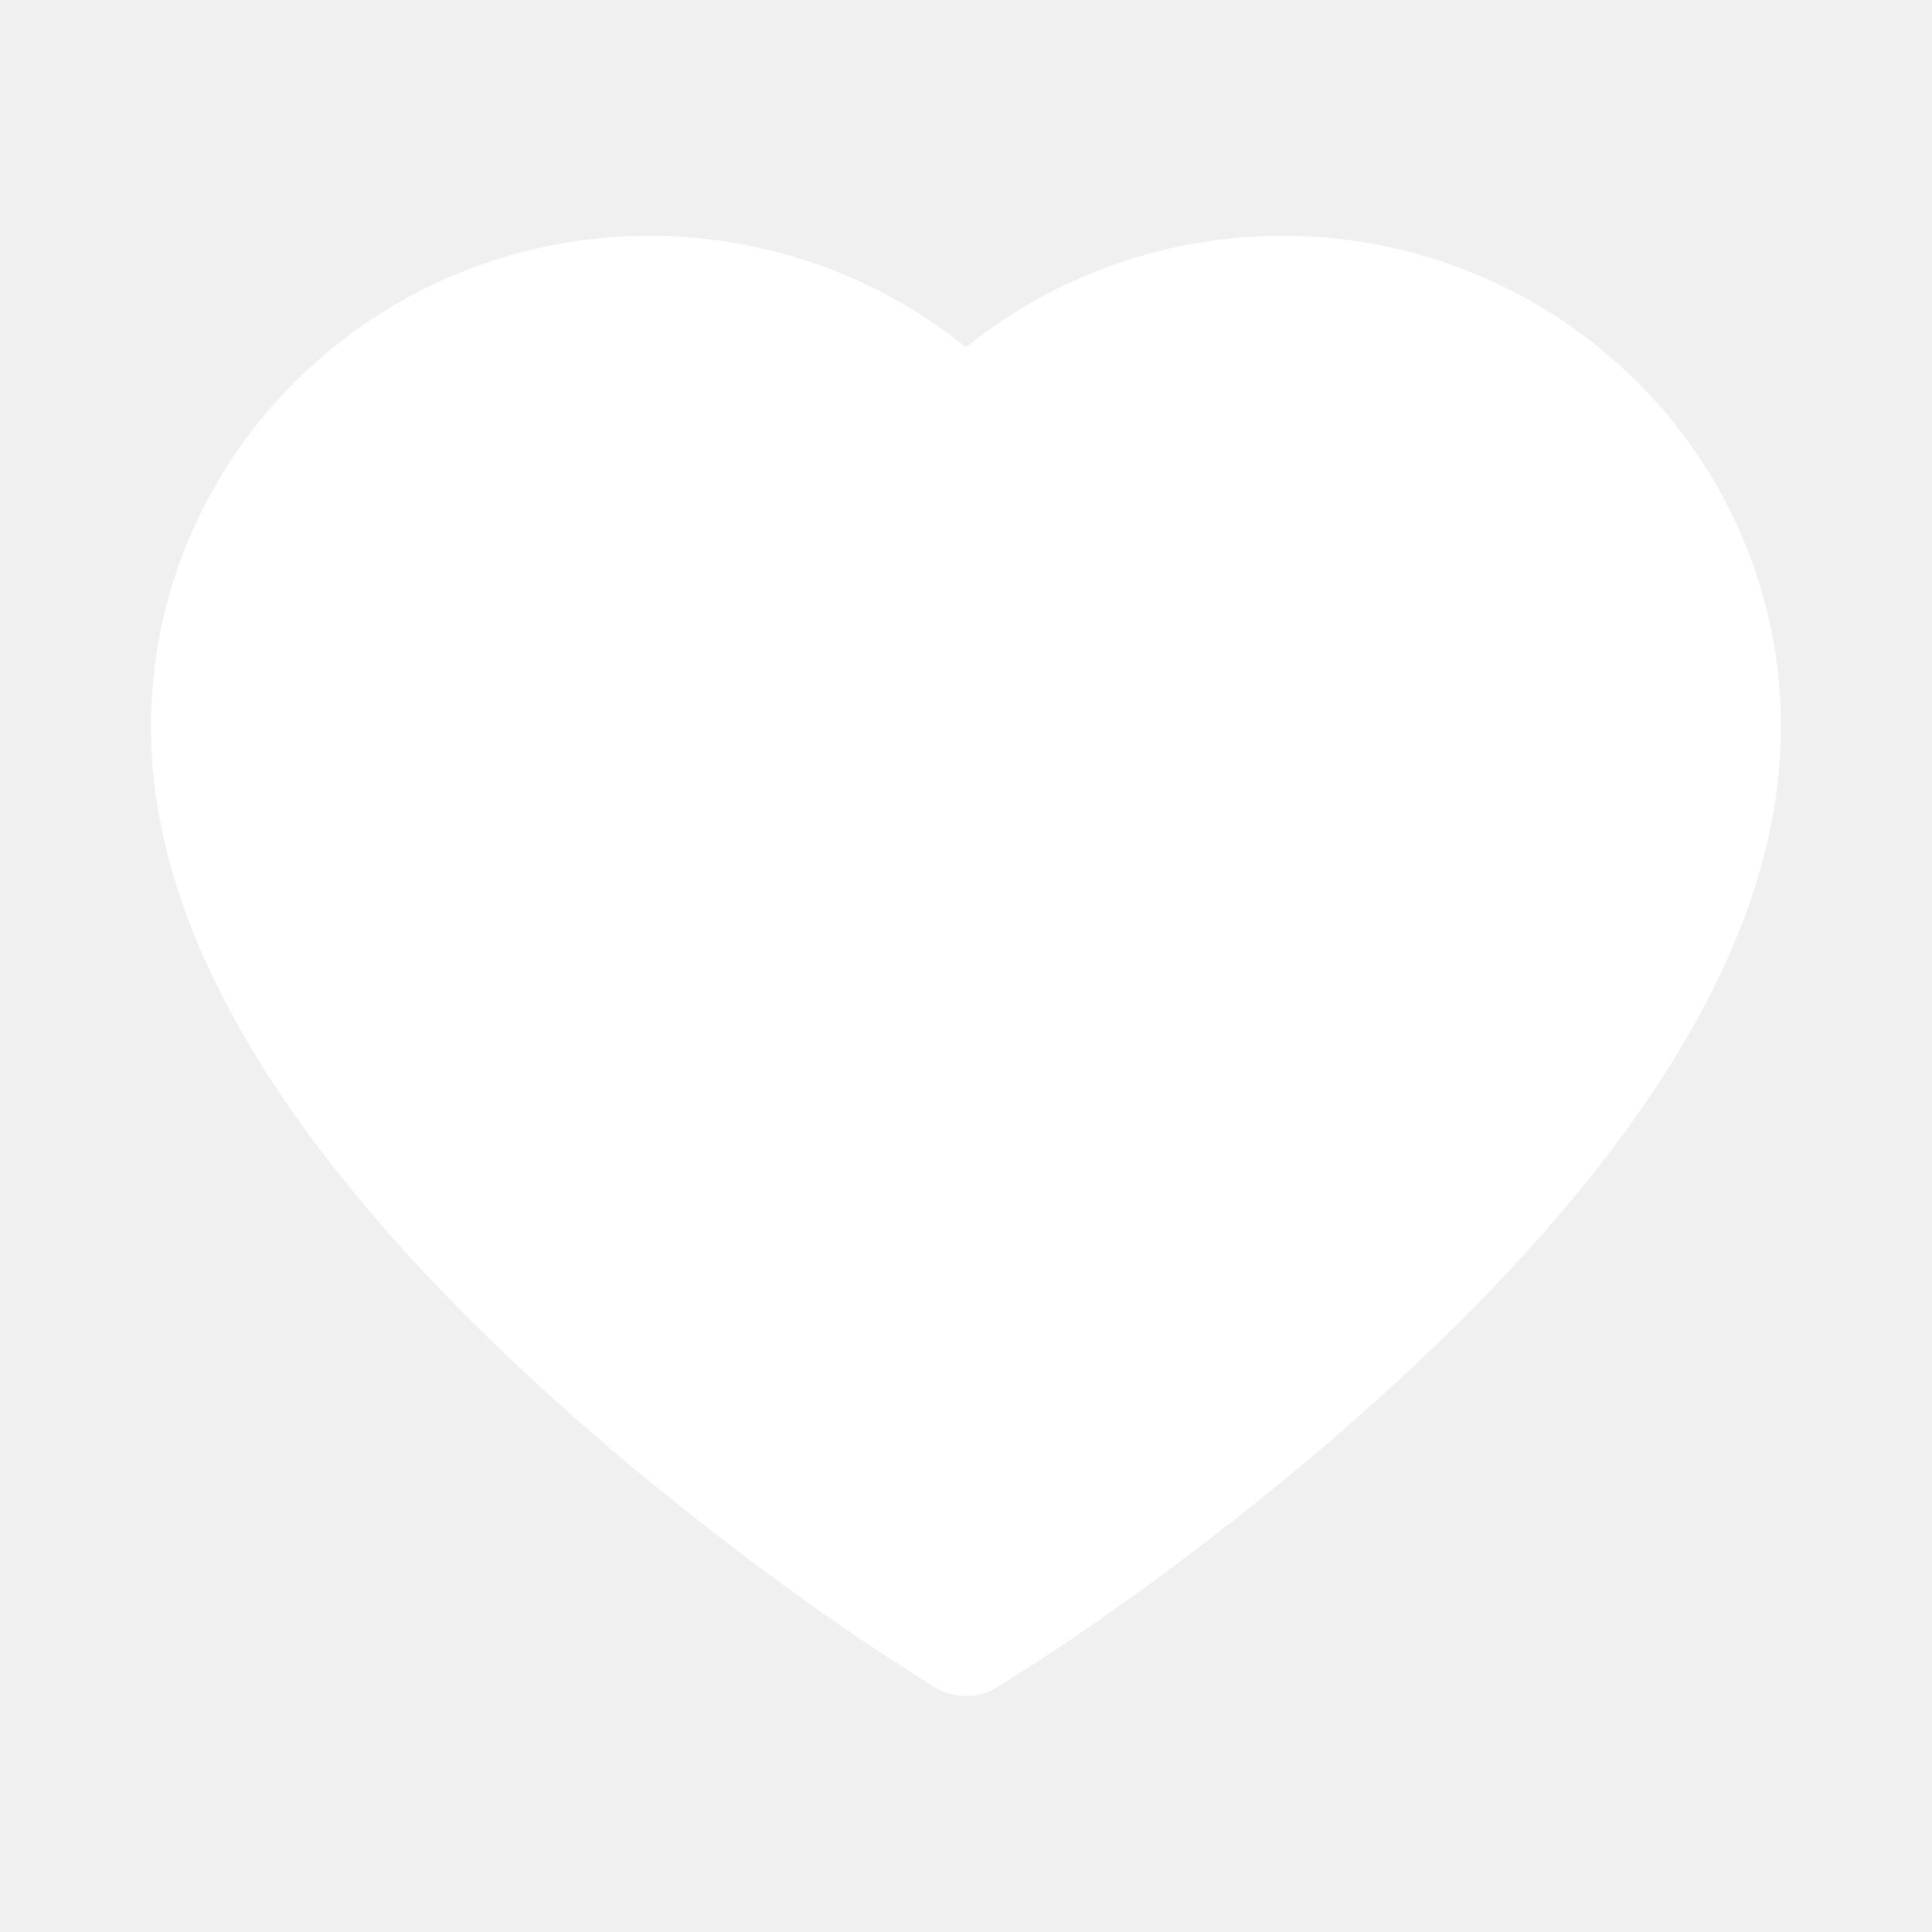
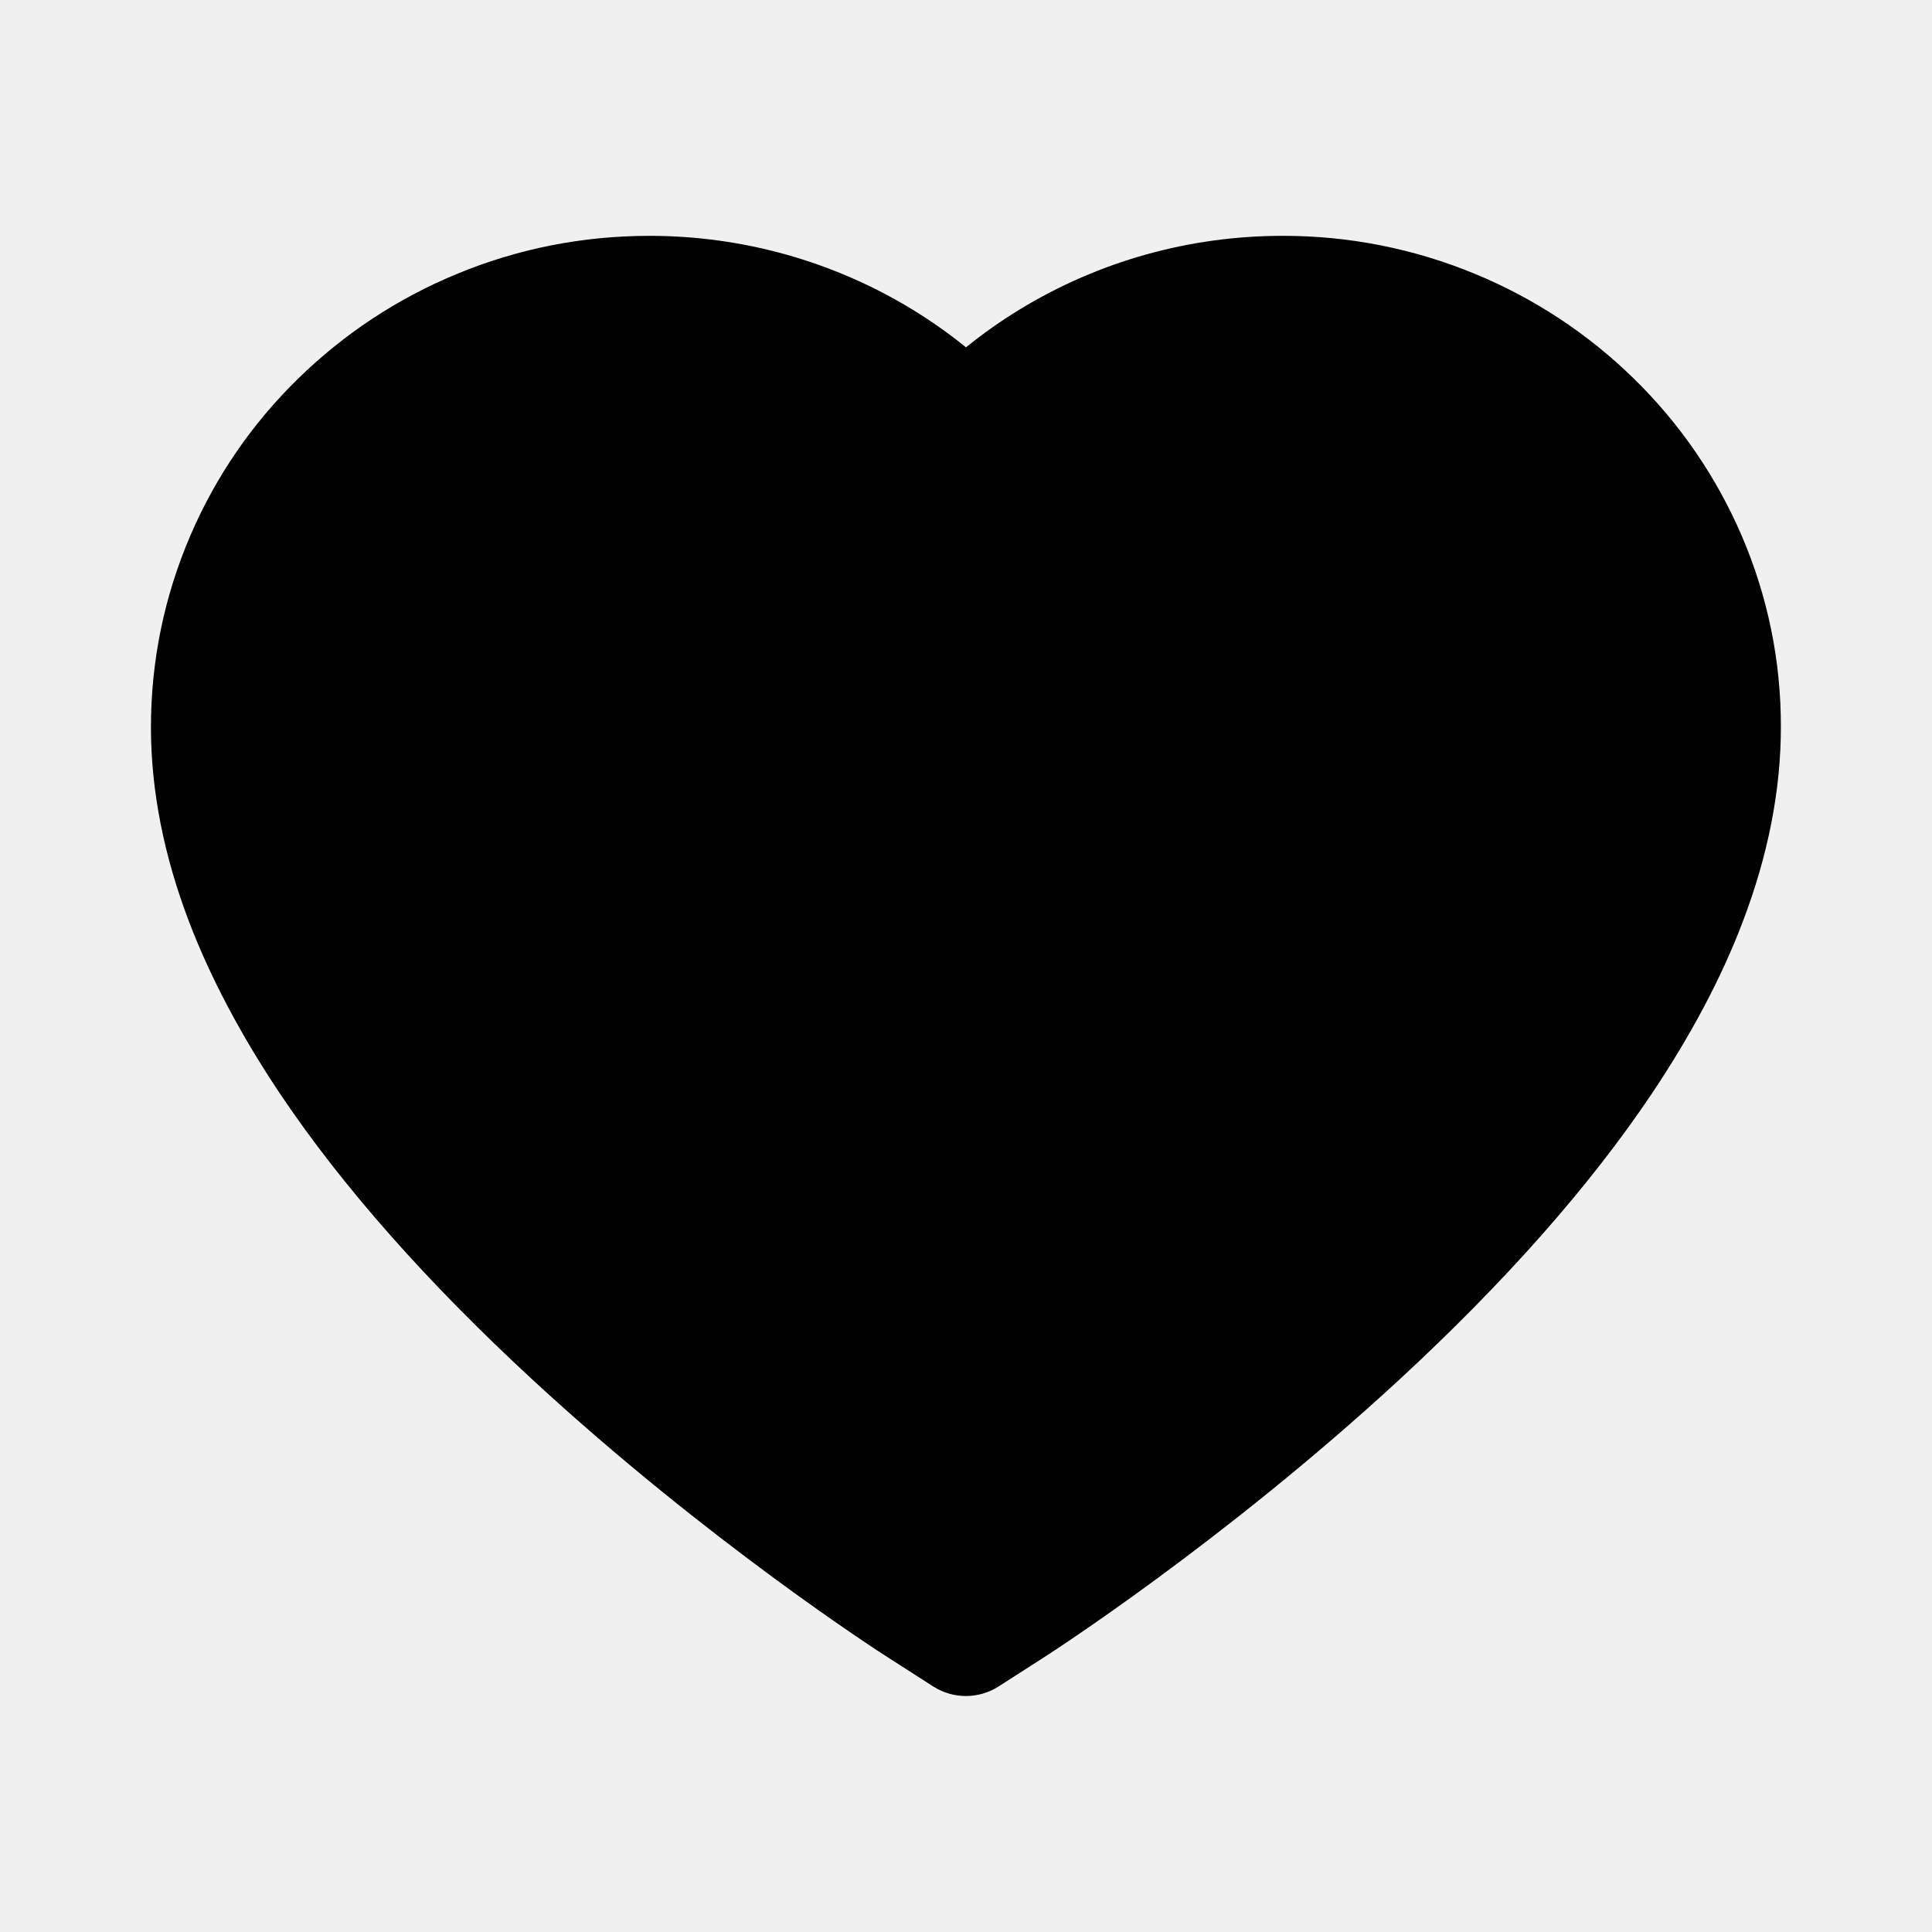
<svg xmlns="http://www.w3.org/2000/svg" width="1024" height="1024" viewBox="0 0 1024 1024">
-   <path fill="#ffffff" d="M923 283.6a260.04 260.04 0 0 0-56.9-82.8a264.4 264.4 0 0 0-84-55.5A265.34 265.34 0 0 0 679.7 125c-49.3 0-97.4 13.5-139.2 39c-10 6.1-19.5 12.8-28.5 20.1c-9-7.3-18.5-14-28.5-20.1c-41.8-25.5-89.9-39-139.2-39c-35.5 0-69.9 6.8-102.4 20.3c-31.4 13-59.7 31.7-84 55.5a258.44 258.44 0 0 0-56.9 82.8c-13.9 32.3-21 66.6-21 101.9c0 33.3 6.8 68 20.3 103.3c11.3 29.5 27.5 60.1 48.2 91c32.8 48.9 77.9 99.9 133.9 151.6c92.8 85.7 184.7 144.9 188.6 147.3l23.7 15.2c10.5 6.7 24 6.7 34.5 0l23.7-15.2c3.9-2.5 95.7-61.6 188.6-147.3c56-51.7 101.1-102.7 133.9-151.6c20.7-30.9 37-61.5 48.2-91c13.5-35.3 20.3-70 20.3-103.3c.1-35.3-7-69.6-20.9-101.9" />
+   <path d="M923 283.6a260.04 260.04 0 0 0-56.9-82.8a264.4 264.4 0 0 0-84-55.5A265.34 265.34 0 0 0 679.7 125c-49.3 0-97.4 13.5-139.2 39c-10 6.1-19.5 12.8-28.5 20.1c-9-7.3-18.5-14-28.5-20.1c-41.8-25.5-89.9-39-139.2-39c-35.5 0-69.9 6.8-102.4 20.3c-31.4 13-59.7 31.7-84 55.5a258.44 258.44 0 0 0-56.9 82.8c-13.9 32.3-21 66.6-21 101.9c0 33.3 6.8 68 20.3 103.3c11.3 29.5 27.5 60.1 48.2 91c32.8 48.9 77.9 99.9 133.9 151.6c92.8 85.7 184.7 144.9 188.6 147.3l23.7 15.2c10.5 6.7 24 6.7 34.5 0l23.7-15.2c3.9-2.5 95.7-61.6 188.6-147.3c56-51.7 101.1-102.7 133.9-151.6c20.7-30.9 37-61.5 48.2-91c13.5-35.3 20.3-70 20.3-103.3c.1-35.3-7-69.6-20.9-101.9" />
</svg>
